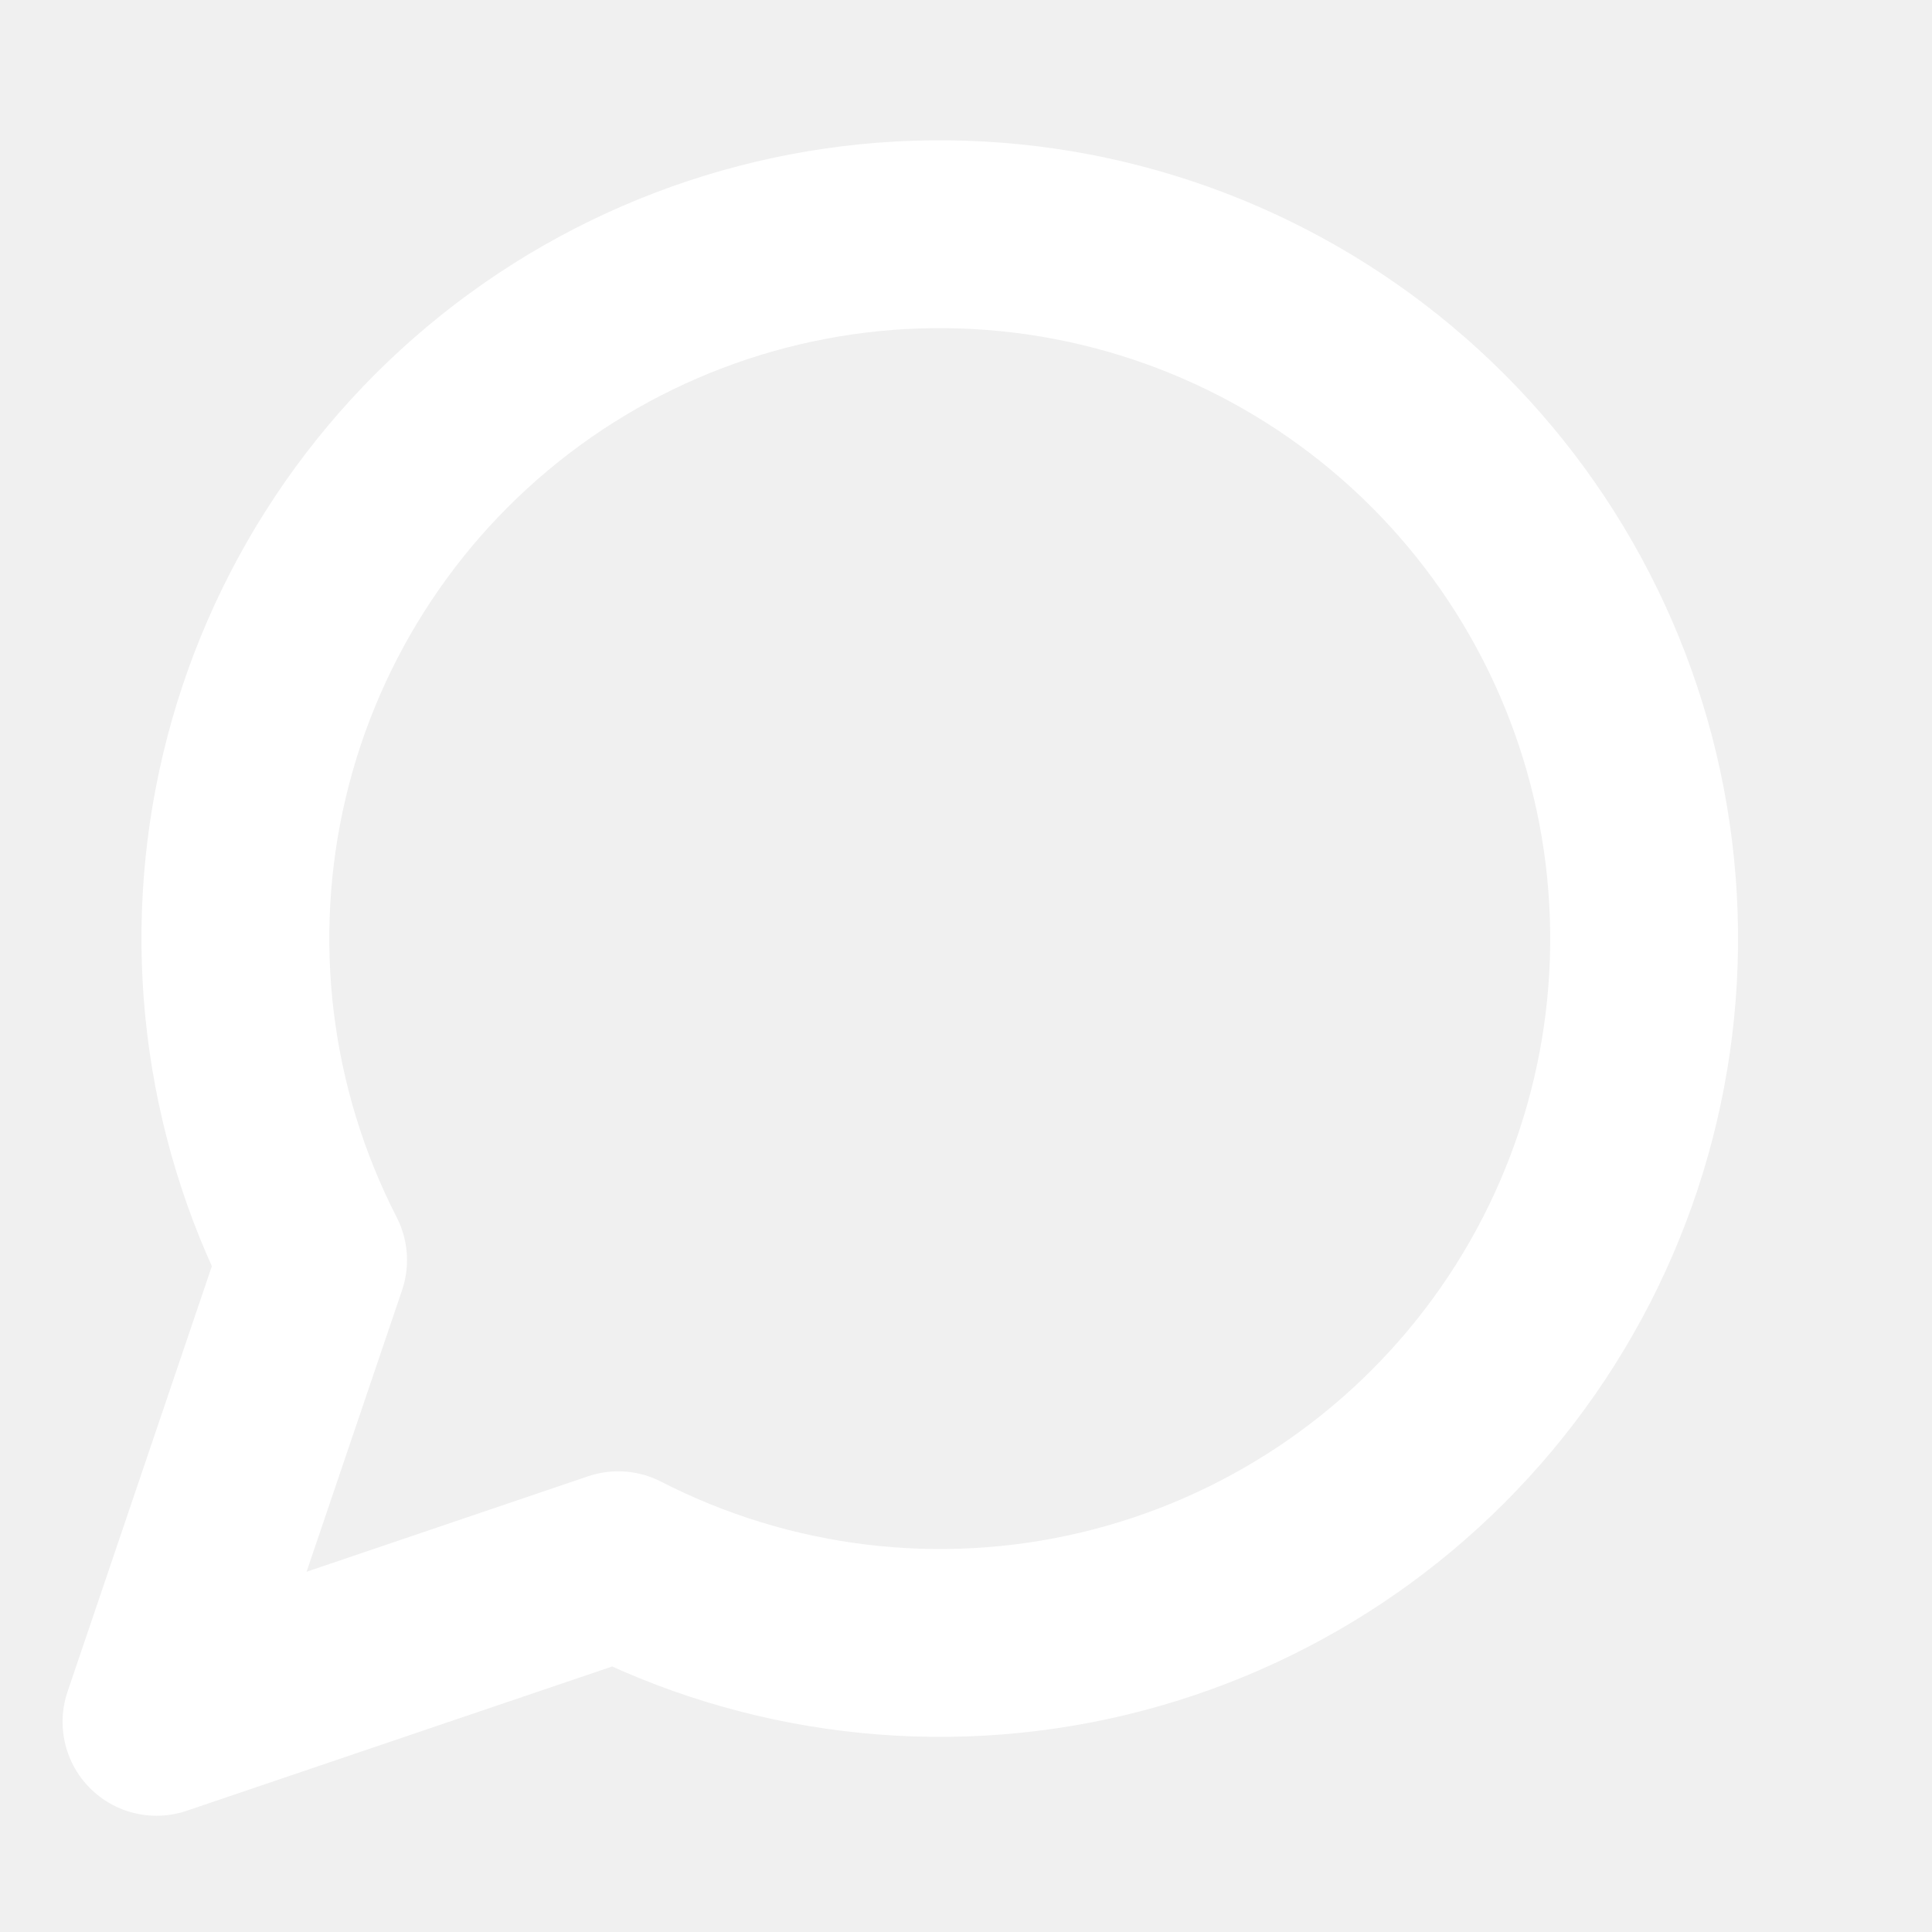
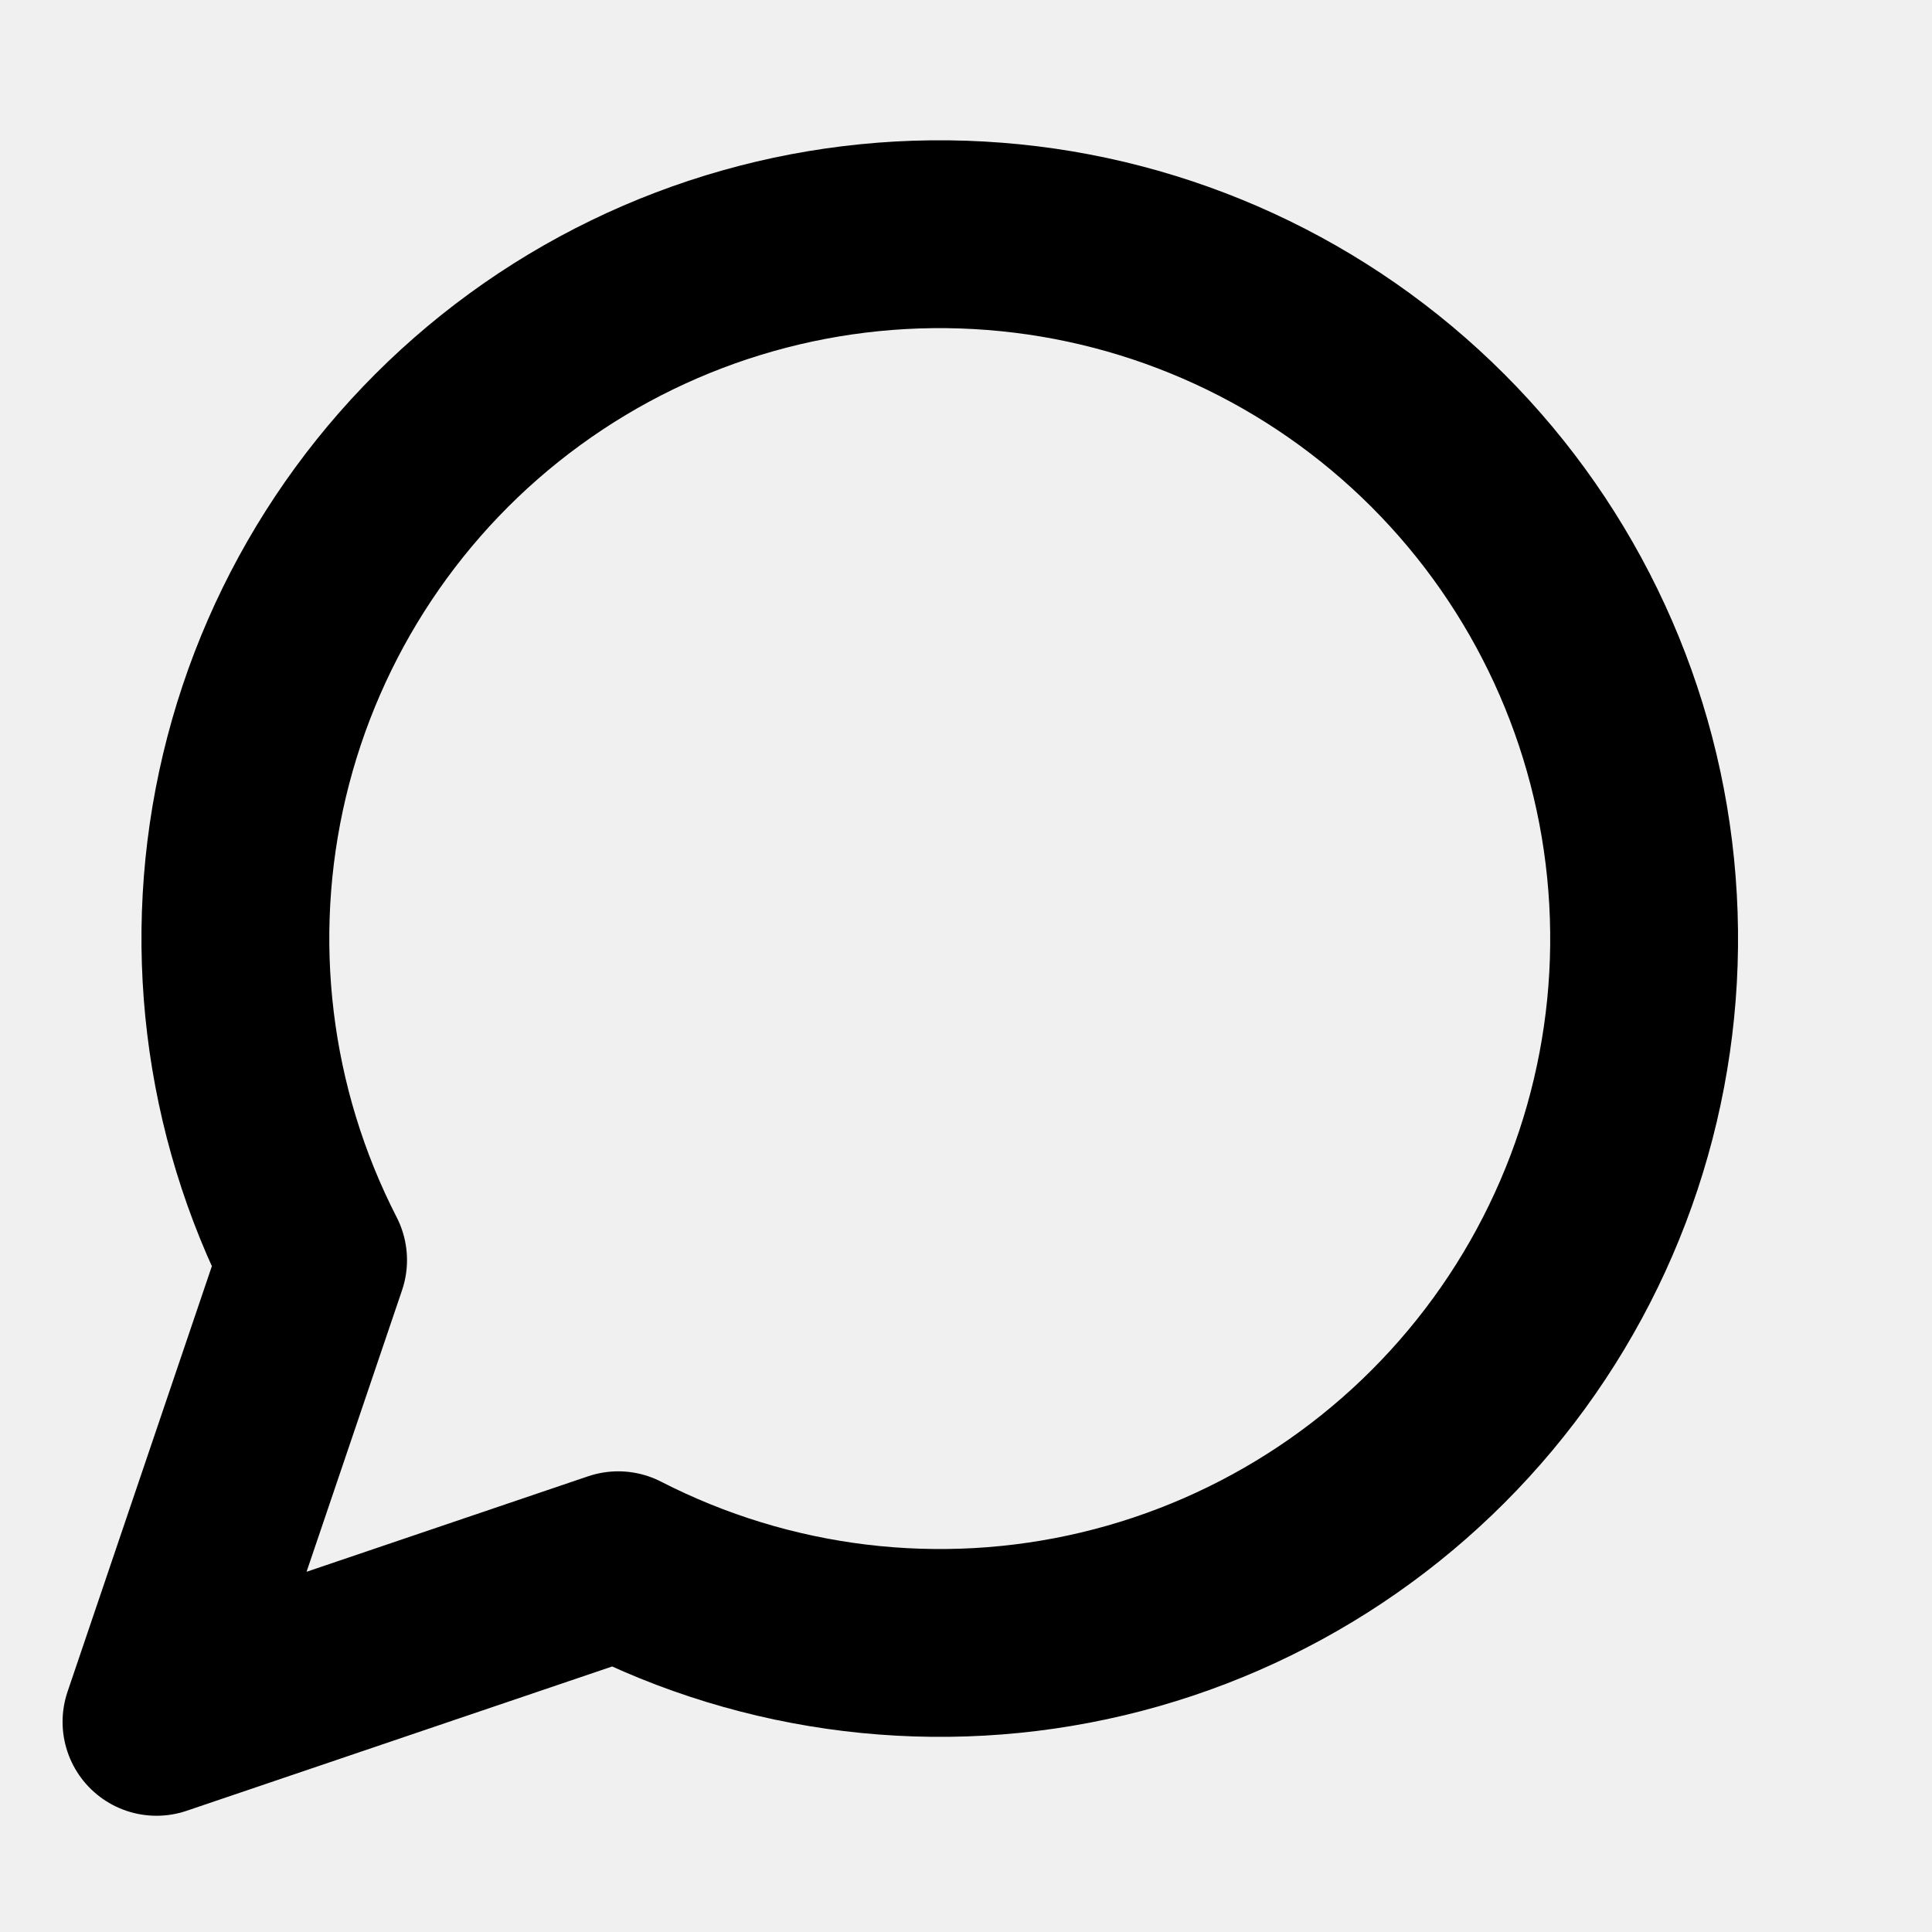
<svg xmlns="http://www.w3.org/2000/svg" width="18" height="18" viewBox="0 0 18 18" fill="none">
-   <path d="M5.76 14.583C7.152 15.297 8.753 15.491 10.275 15.129C11.796 14.767 13.139 13.873 14.06 12.609C14.981 11.345 15.42 9.793 15.298 8.234C15.177 6.675 14.502 5.21 13.396 4.104C12.29 2.998 10.825 2.323 9.266 2.202C7.707 2.08 6.155 2.519 4.891 3.44C3.627 4.361 2.733 5.704 2.371 7.225C2.009 8.747 2.203 10.348 2.917 11.74L1.458 16.042L5.76 14.583Z" stroke="white" stroke-width="1.75" stroke-linecap="round" stroke-linejoin="round" />
+   <path d="M5.76 14.583C7.152 15.297 8.753 15.491 10.275 15.129C11.796 14.767 13.139 13.873 14.06 12.609C14.981 11.345 15.42 9.793 15.298 8.234C15.177 6.675 14.502 5.21 13.396 4.104C12.29 2.998 10.825 2.323 9.266 2.202C7.707 2.08 6.155 2.519 4.891 3.44C3.627 4.361 2.733 5.704 2.371 7.225C2.009 8.747 2.203 10.348 2.917 11.74L1.458 16.042L5.76 14.583Z" stroke="currentColor" stroke-width="1.75" stroke-linecap="round" stroke-linejoin="round" />
</svg>
